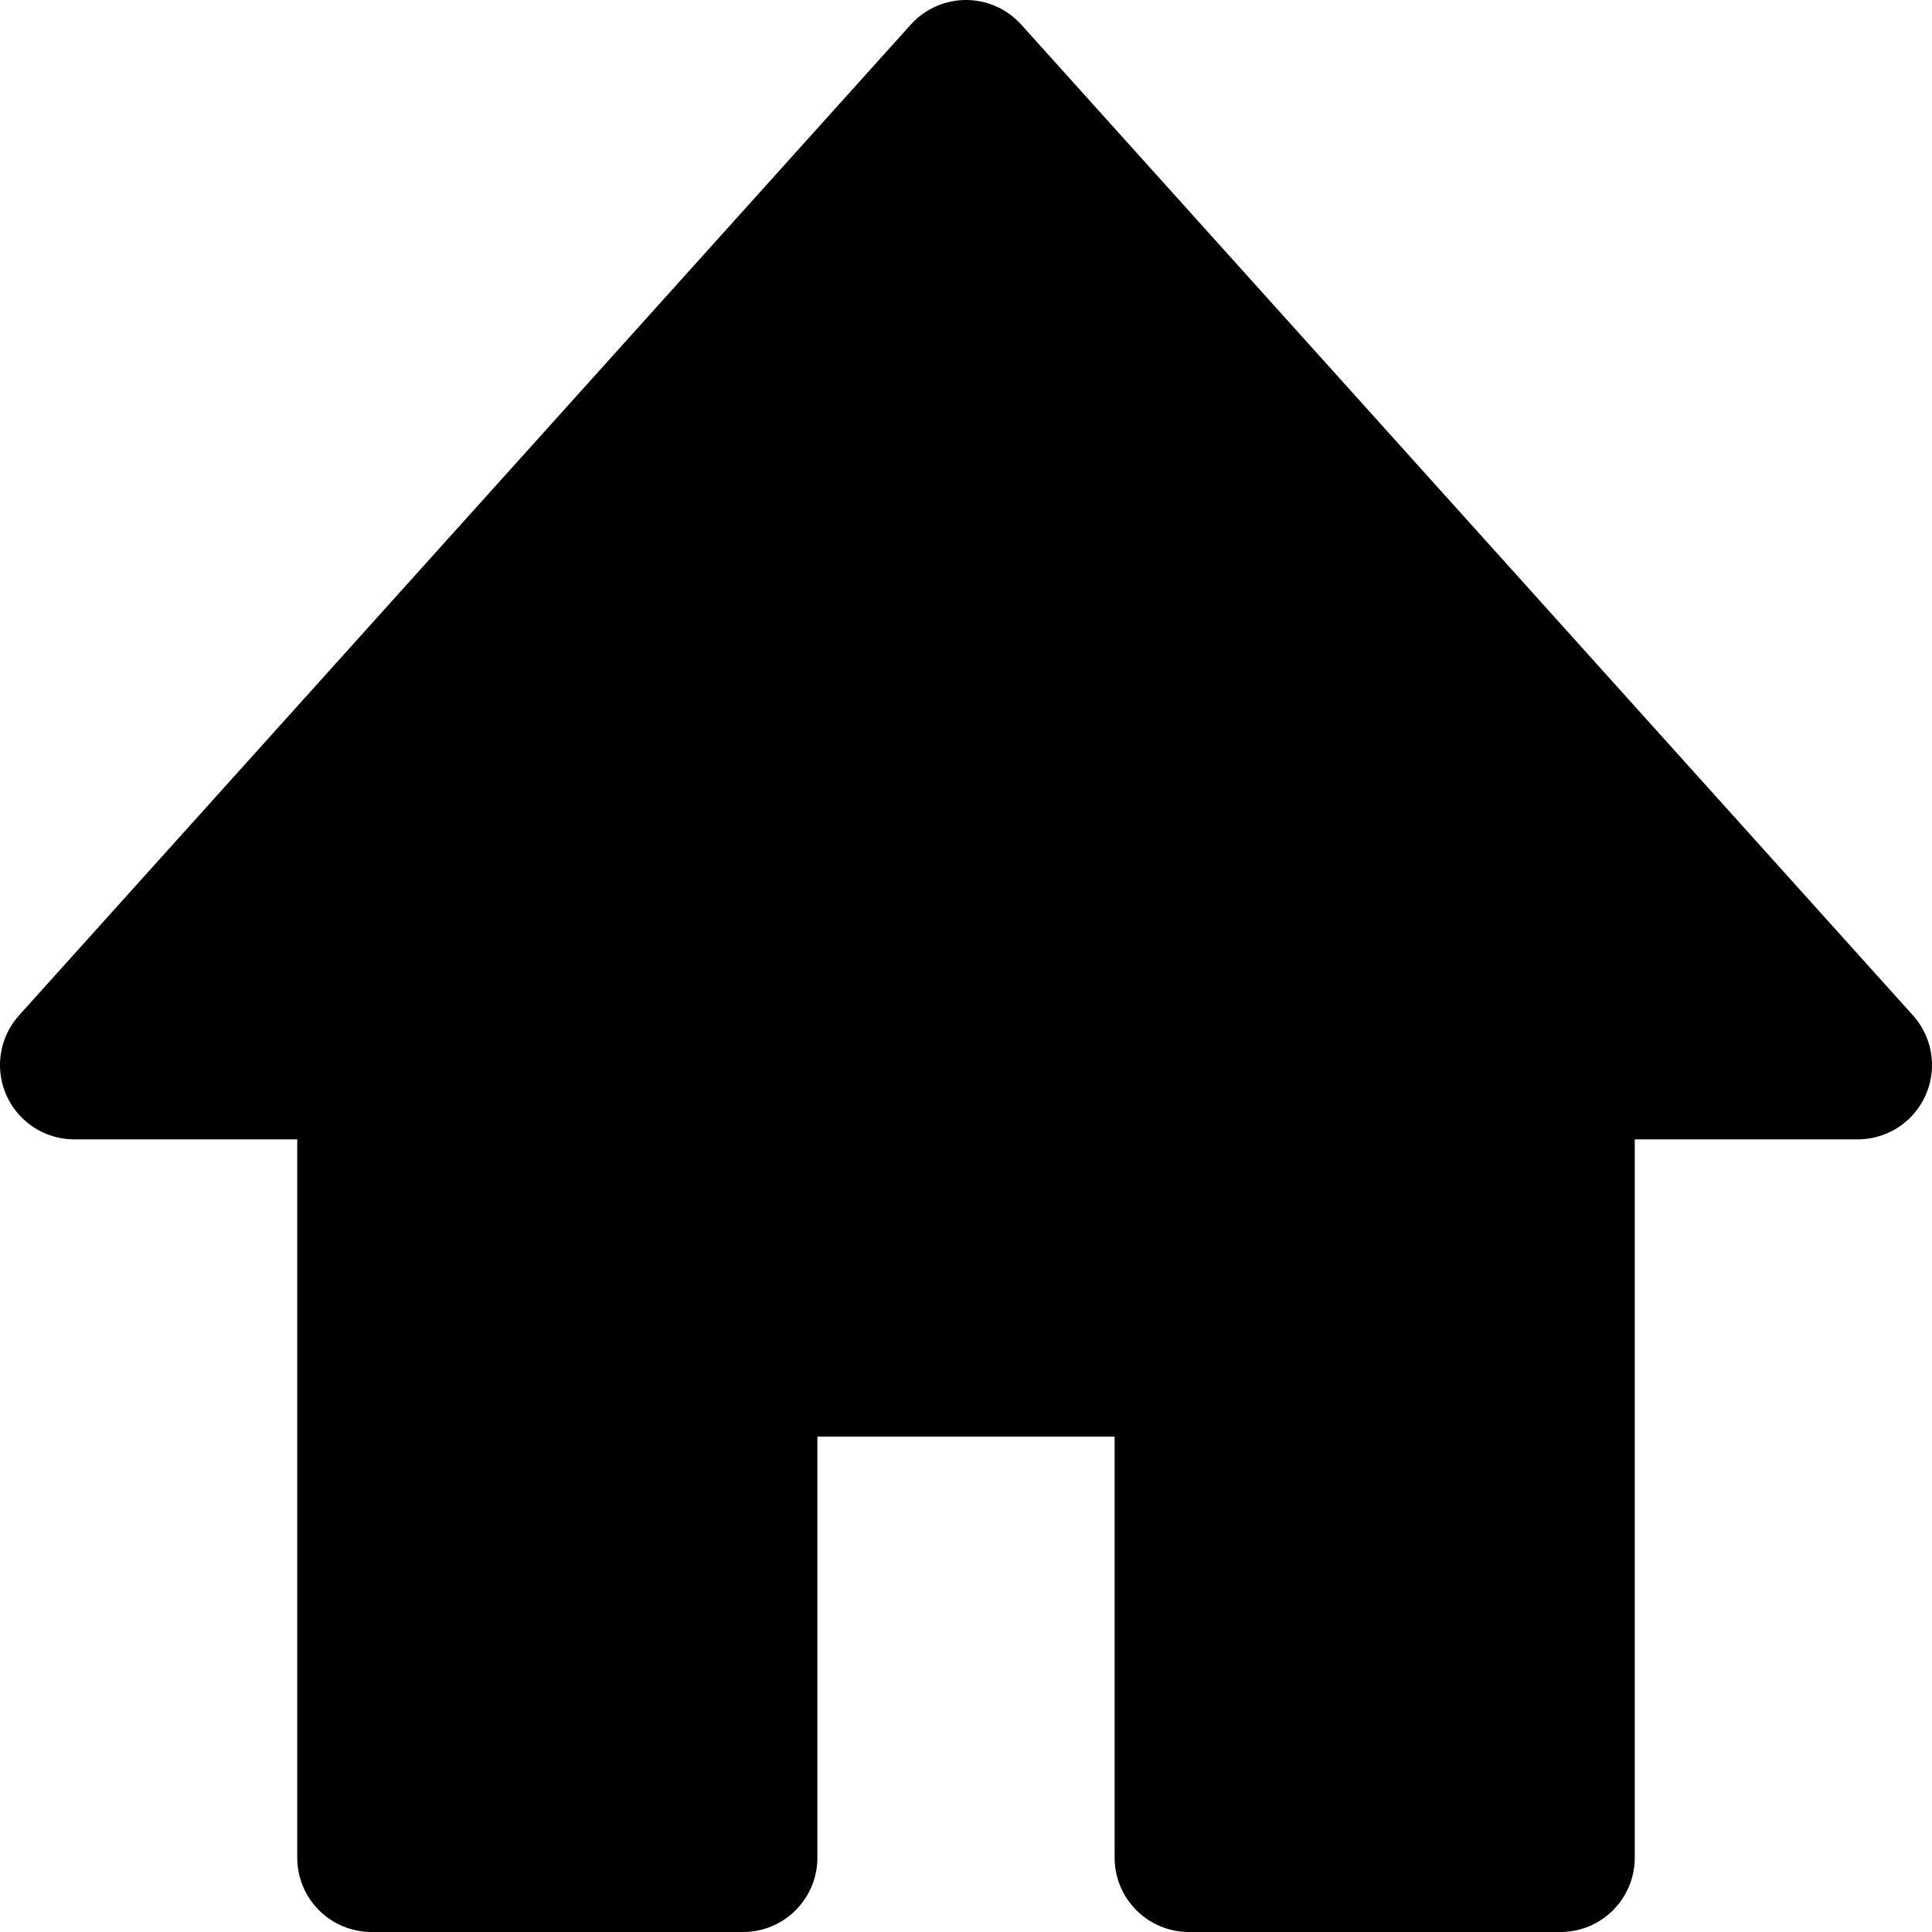
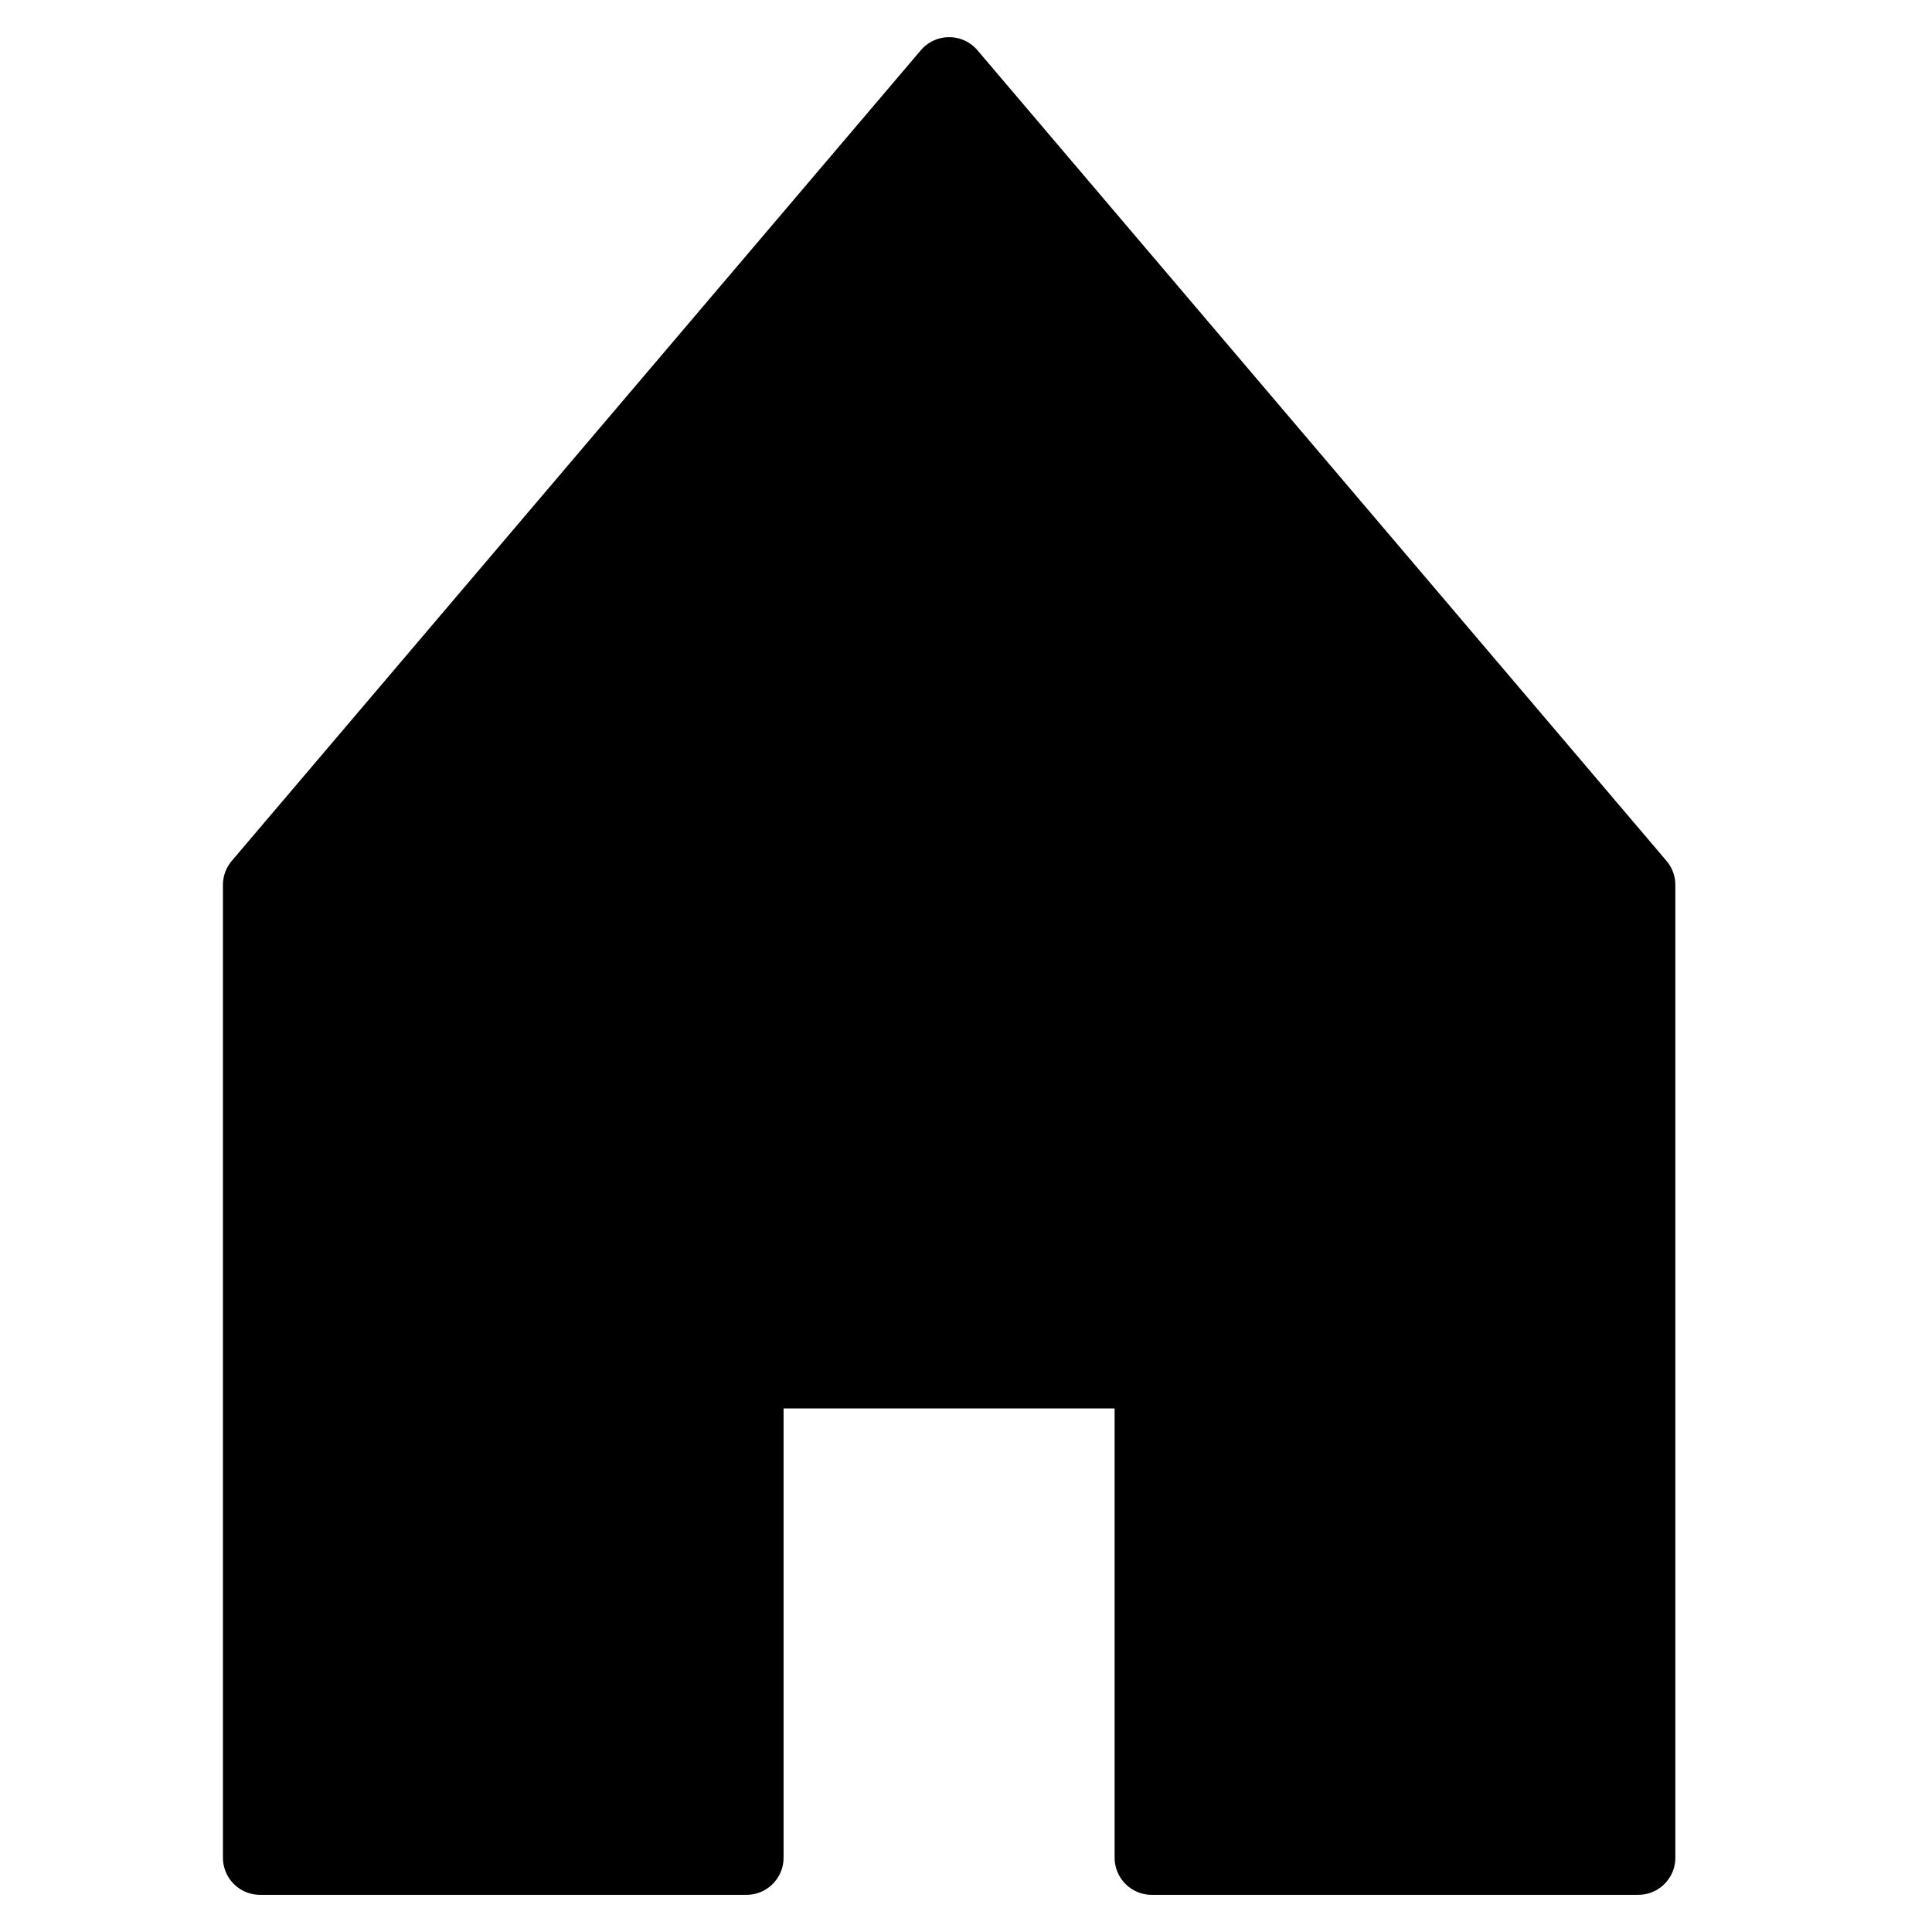
- <svg xmlns="http://www.w3.org/2000/svg" width="21" height="21" viewBox="0 0 26 26" fill="none">
-   <path d="M25 14.333L13 1L1 14.333H5V25H10V18.333H16V25H21V14.333H25Z" fill="black" stroke="black" stroke-width="2" stroke-linejoin="round" />
+ <svg xmlns="http://www.w3.org/2000/svg" width="17" height="17" viewBox="0 0 21 26" fill="none">
+   <path d="M19.546 11.909L10.273 1L1 11.909V25H7.545V18.454H13V25H19.546V11.909Z" fill="black" stroke="black" stroke-linejoin="round" />
</svg>
